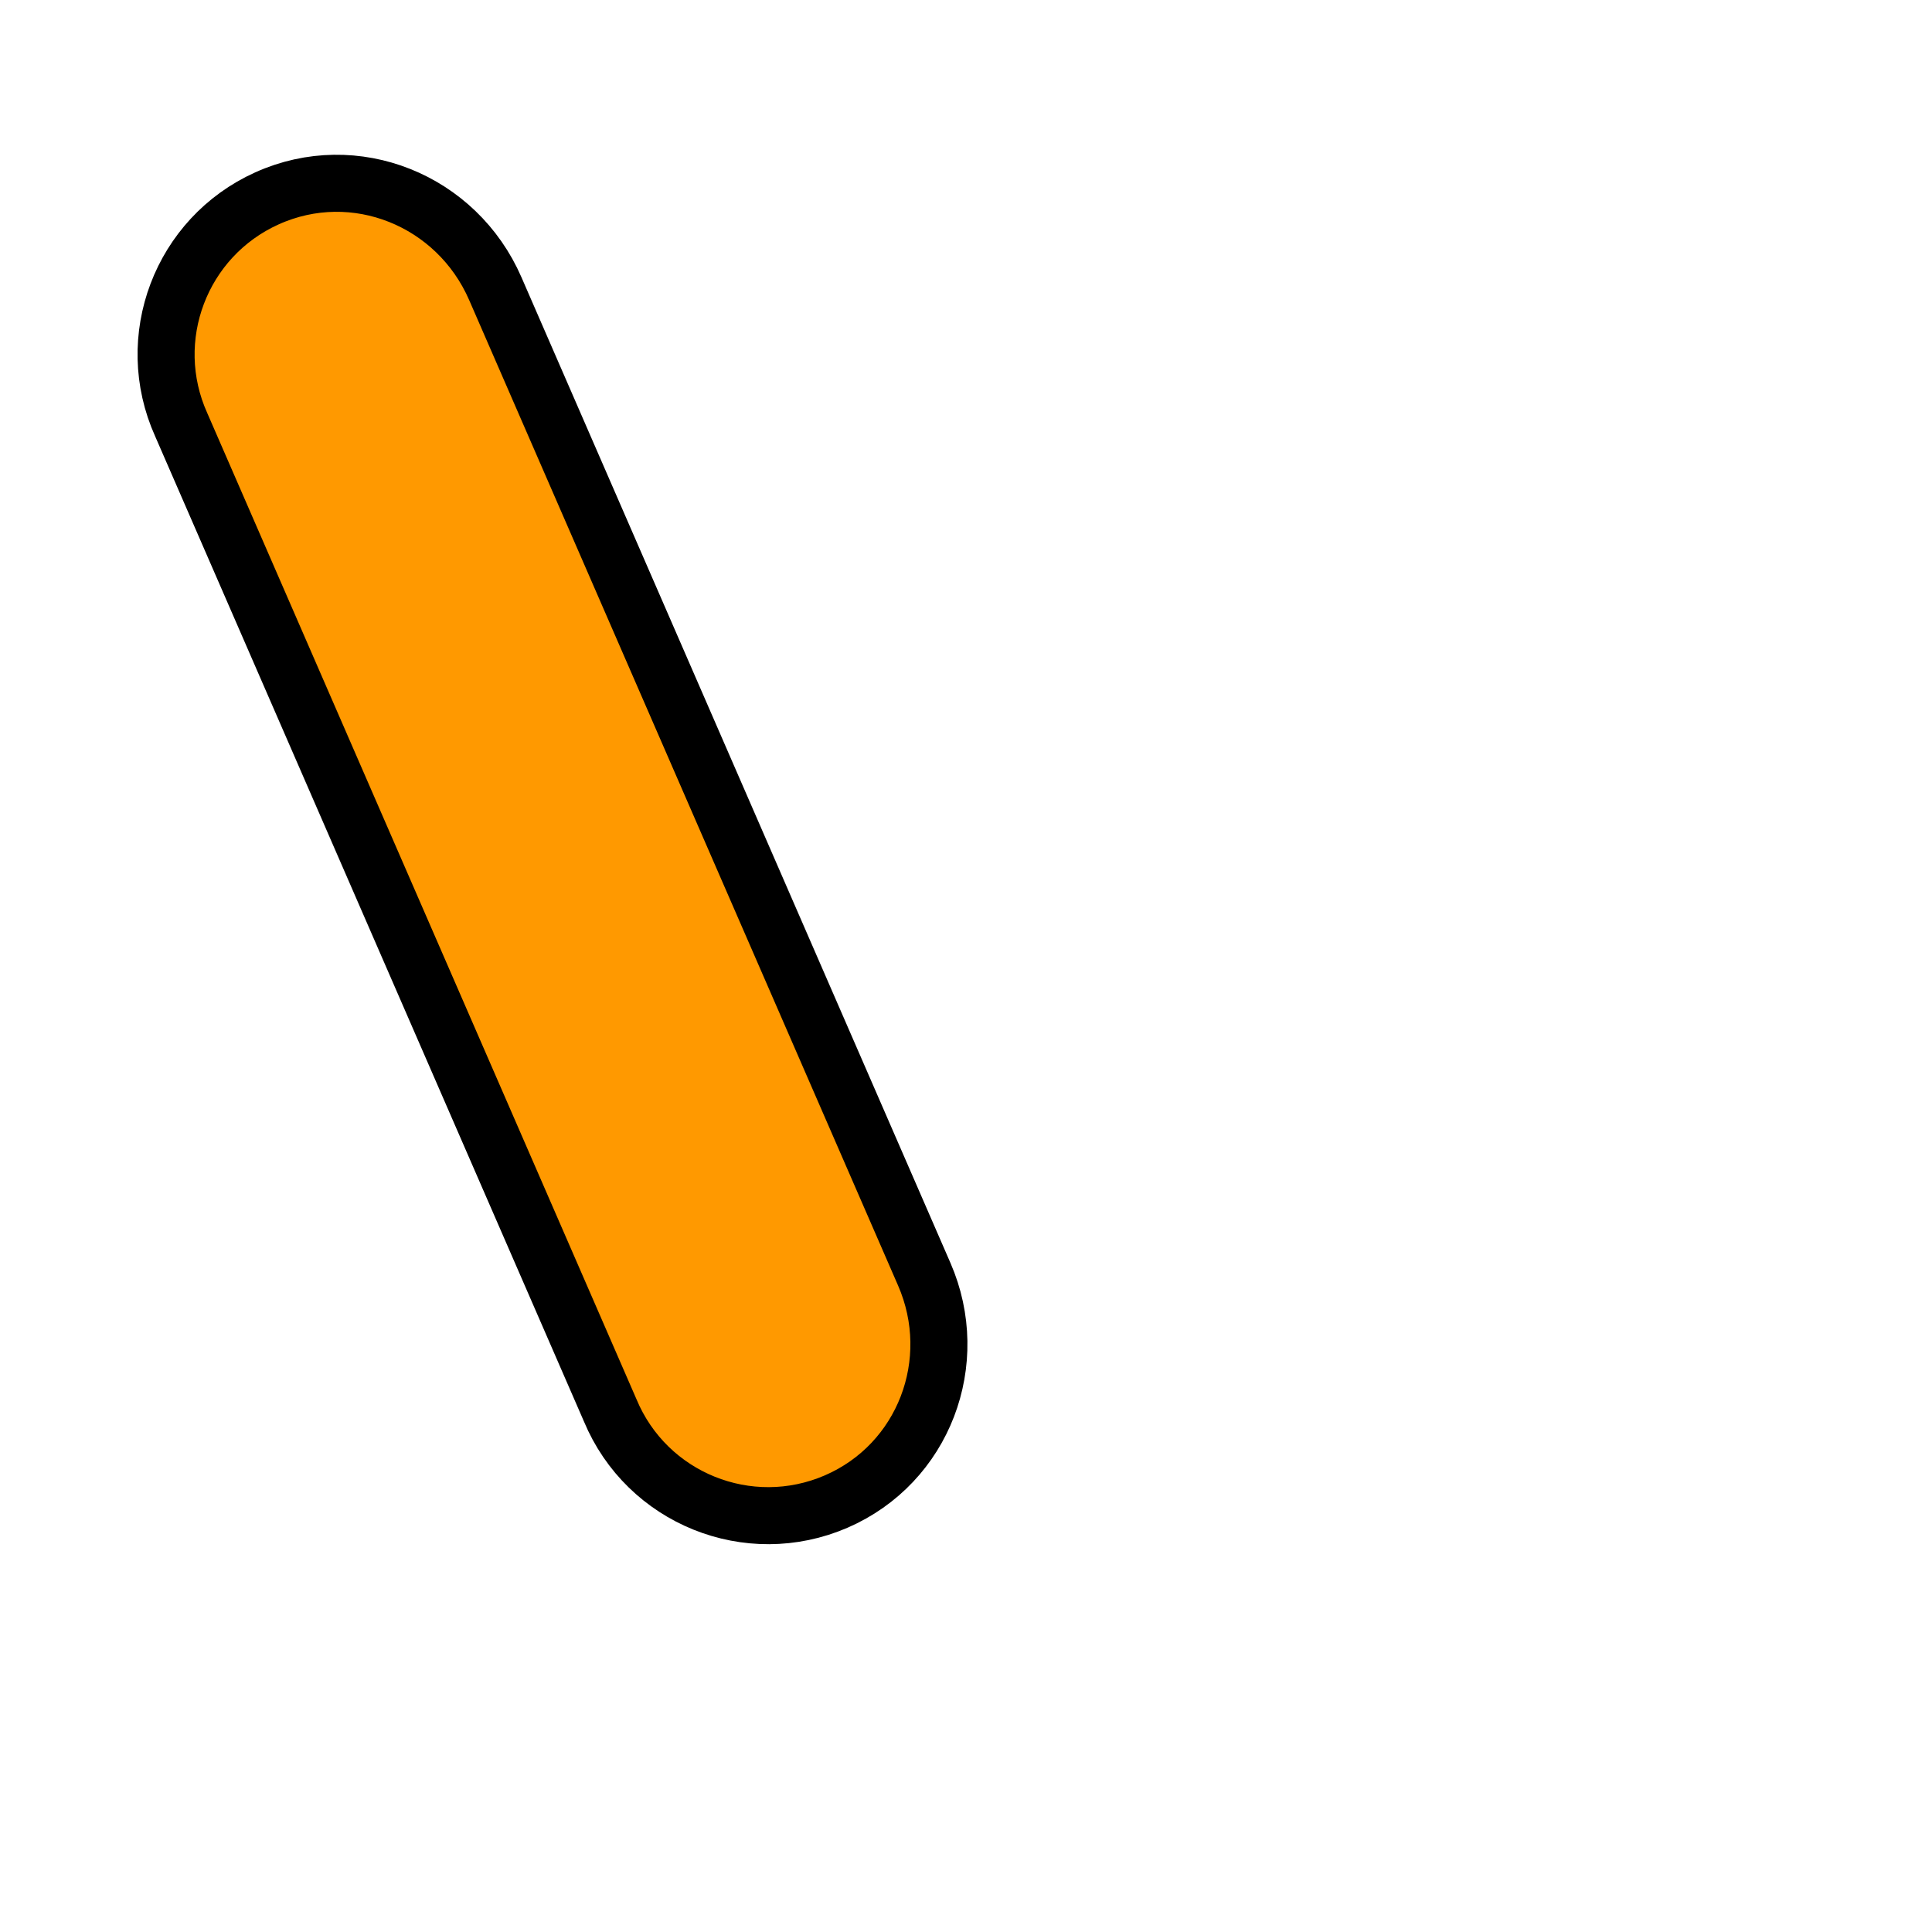
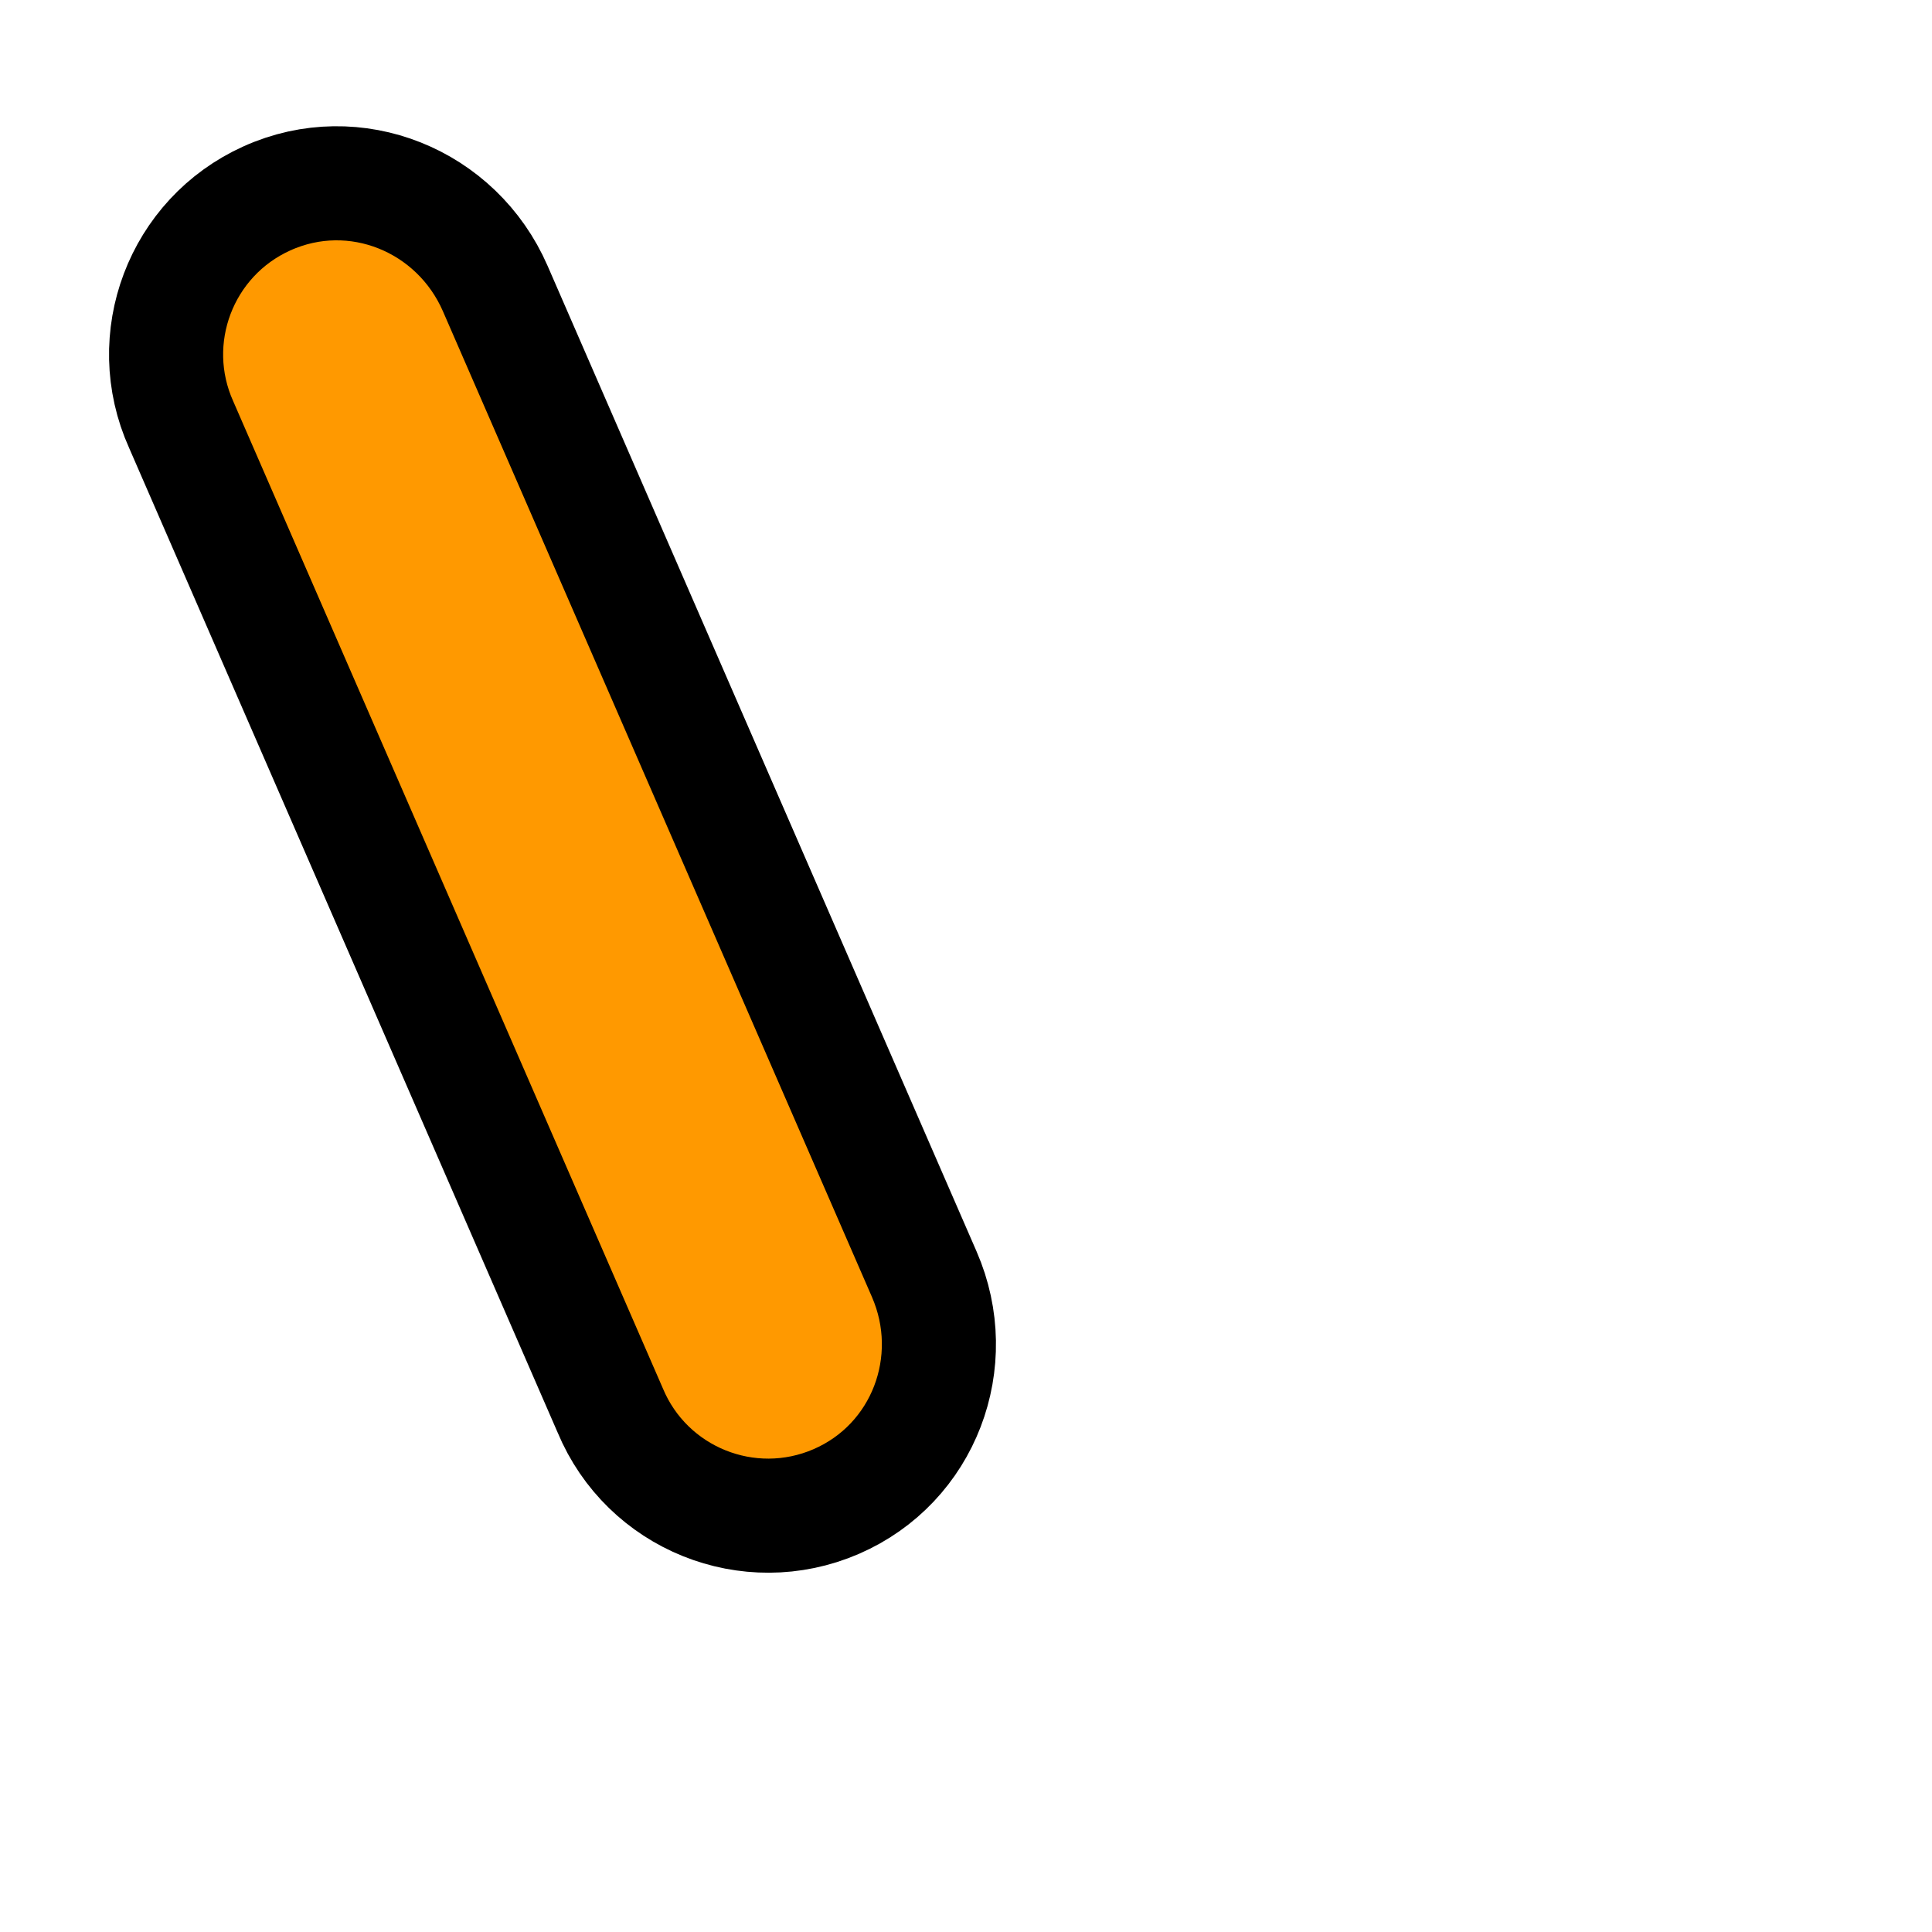
<svg xmlns="http://www.w3.org/2000/svg" width="256" height="256" viewBox="0 0 67.733 67.733" version="1.1" id="svg8">
  <defs id="defs2" />
  <g id="layer1" transform="translate(0,-229.2666)">
-     <path style="color:#000000;font-style:normal;font-variant:normal;font-weight:normal;font-stretch:normal;font-size:medium;line-height:normal;font-family:sans-serif;font-variant-ligatures:normal;font-variant-position:normal;font-variant-caps:normal;font-variant-numeric:normal;font-variant-alternates:normal;font-feature-settings:normal;text-indent:0;text-align:start;text-decoration:none;text-decoration-line:none;text-decoration-style:solid;text-decoration-color:#000000;letter-spacing:normal;word-spacing:normal;text-transform:none;writing-mode:lr-tb;direction:ltr;text-orientation:mixed;dominant-baseline:auto;baseline-shift:baseline;text-anchor:start;white-space:normal;shape-padding:0;clip-rule:nonzero;display:inline;overflow:visible;visibility:visible;opacity:1;isolation:auto;mix-blend-mode:normal;color-interpolation:sRGB;color-interpolation-filters:linearRGB;solid-color:#000000;solid-opacity:1;vector-effect:none;fill:#ff9900;fill-opacity:1;fill-rule:nonzero;stroke:#000000;stroke-width:2;stroke-linecap:round;stroke-linejoin:miter;stroke-miterlimit:4;stroke-dasharray:none;stroke-dashoffset:0;stroke-opacity:1;color-rendering:auto;image-rendering:auto;shape-rendering:auto;text-rendering:auto;enable-background:accumulate" d="m 9.357,236.222 c -3.019,1.362 -4.364,4.914 -3.004,7.934 l 15.039,34.553 c 1.287,3.09 4.853,4.529 7.925,3.199 3.071,-1.331 4.422,-4.9 3.086,-7.969 L 17.364,239.385 c -1.35,-3.102 -4.924,-4.555 -8.007,-3.163 z" id="path884" />
+     <path style="color:#000000;font-style:normal;font-variant:normal;font-weight:normal;font-stretch:normal;font-size:medium;line-height:normal;font-family:sans-serif;font-variant-ligatures:normal;font-variant-position:normal;font-variant-caps:normal;font-variant-numeric:normal;font-variant-alternates:normal;font-feature-settings:normal;text-indent:0;text-align:start;text-decoration:none;text-decoration-line:none;text-decoration-style:solid;text-decoration-color:#000000;letter-spacing:normal;word-spacing:normal;text-transform:none;writing-mode:lr-tb;direction:ltr;text-orientation:mixed;dominant-baseline:auto;baseline-shift:baseline;text-anchor:start;white-space:normal;shape-padding:0;clip-rule:nonzero;display:inline;overflow:visible;visibility:visible;opacity:1;isolation:auto;mix-blend-mode:normal;color-interpolation:sRGB;color-interpolation-filters:linearRGB;solid-color:#000000;solid-opacity:1;vector-effect:none;fill:#ff9900;fill-opacity:1;fill-rule:nonzero;stroke:#000000;stroke-width:4;stroke-linecap:round;stroke-linejoin:miter;stroke-miterlimit:4;stroke-dasharray:none;stroke-dashoffset:0;stroke-opacity:1;color-rendering:auto;image-rendering:auto;shape-rendering:auto;text-rendering:auto;enable-background:accumulate" d="m 9.357,236.222 c -3.019,1.362 -4.364,4.914 -3.004,7.934 l 15.039,34.553 c 1.287,3.09 4.853,4.529 7.925,3.199 3.071,-1.331 4.422,-4.9 3.086,-7.969 L 17.364,239.385 c -1.35,-3.102 -4.924,-4.555 -8.007,-3.163 z" id="path884" />
  </g>
</svg>
